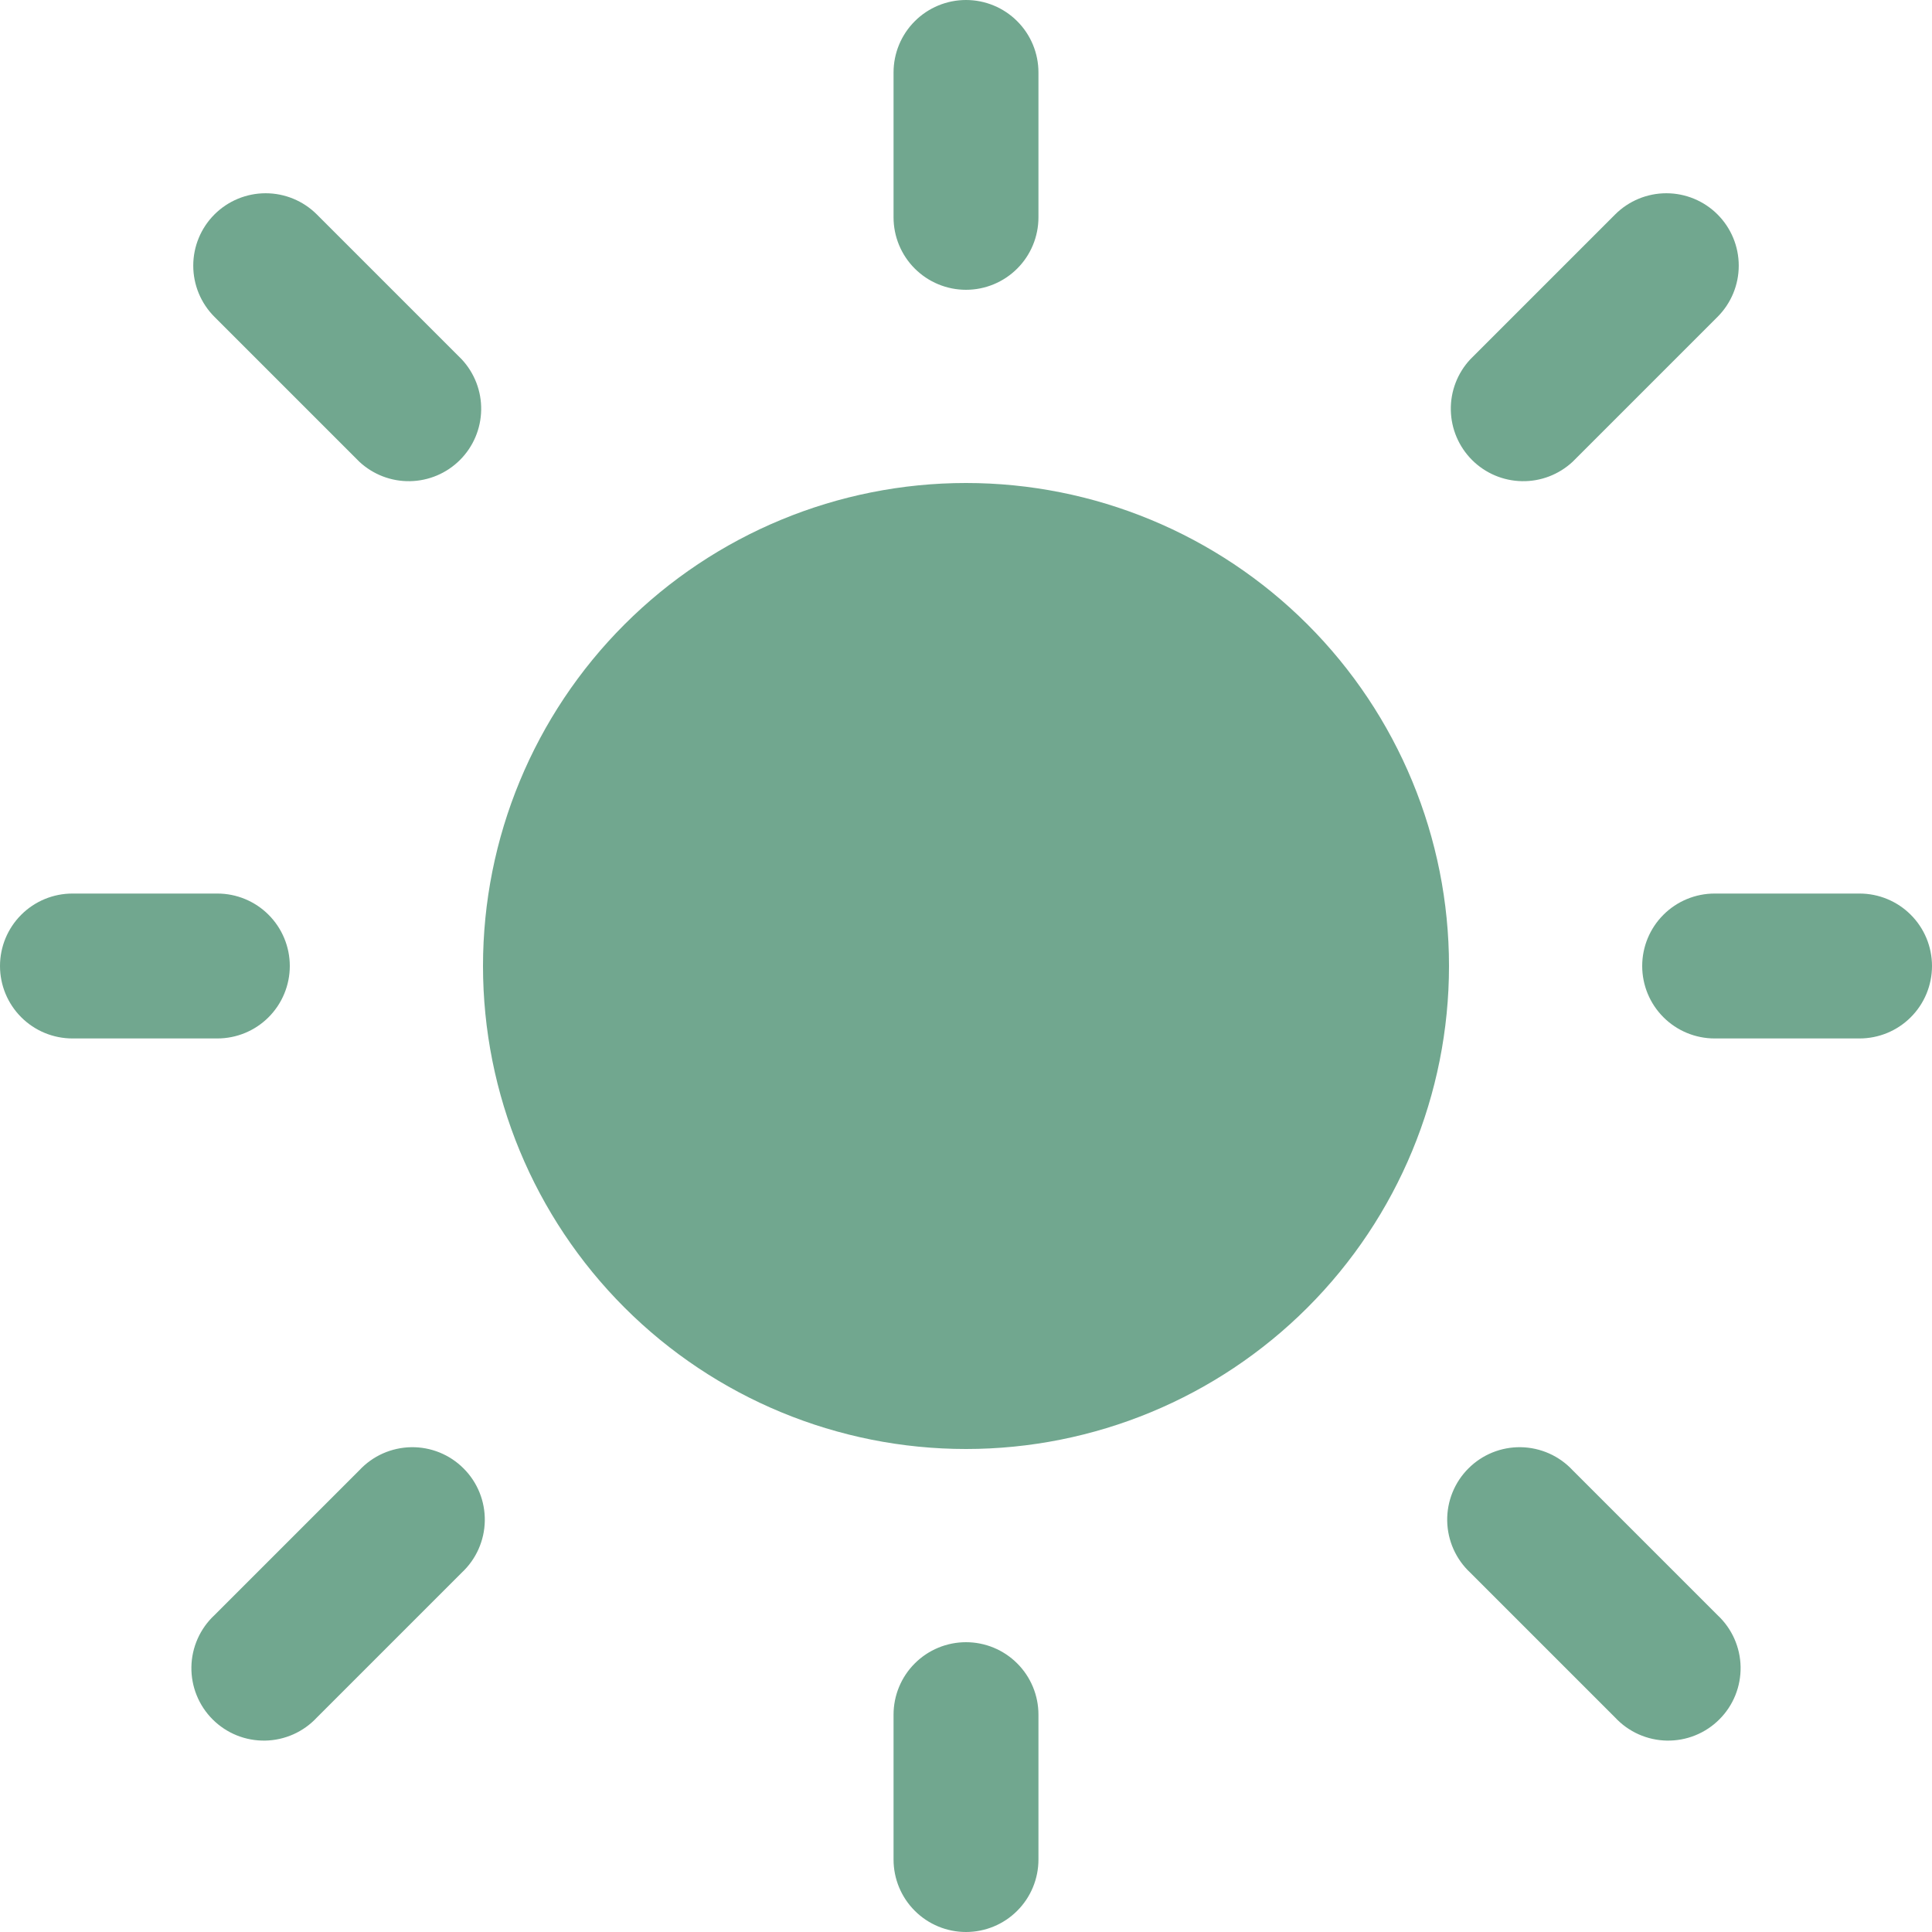
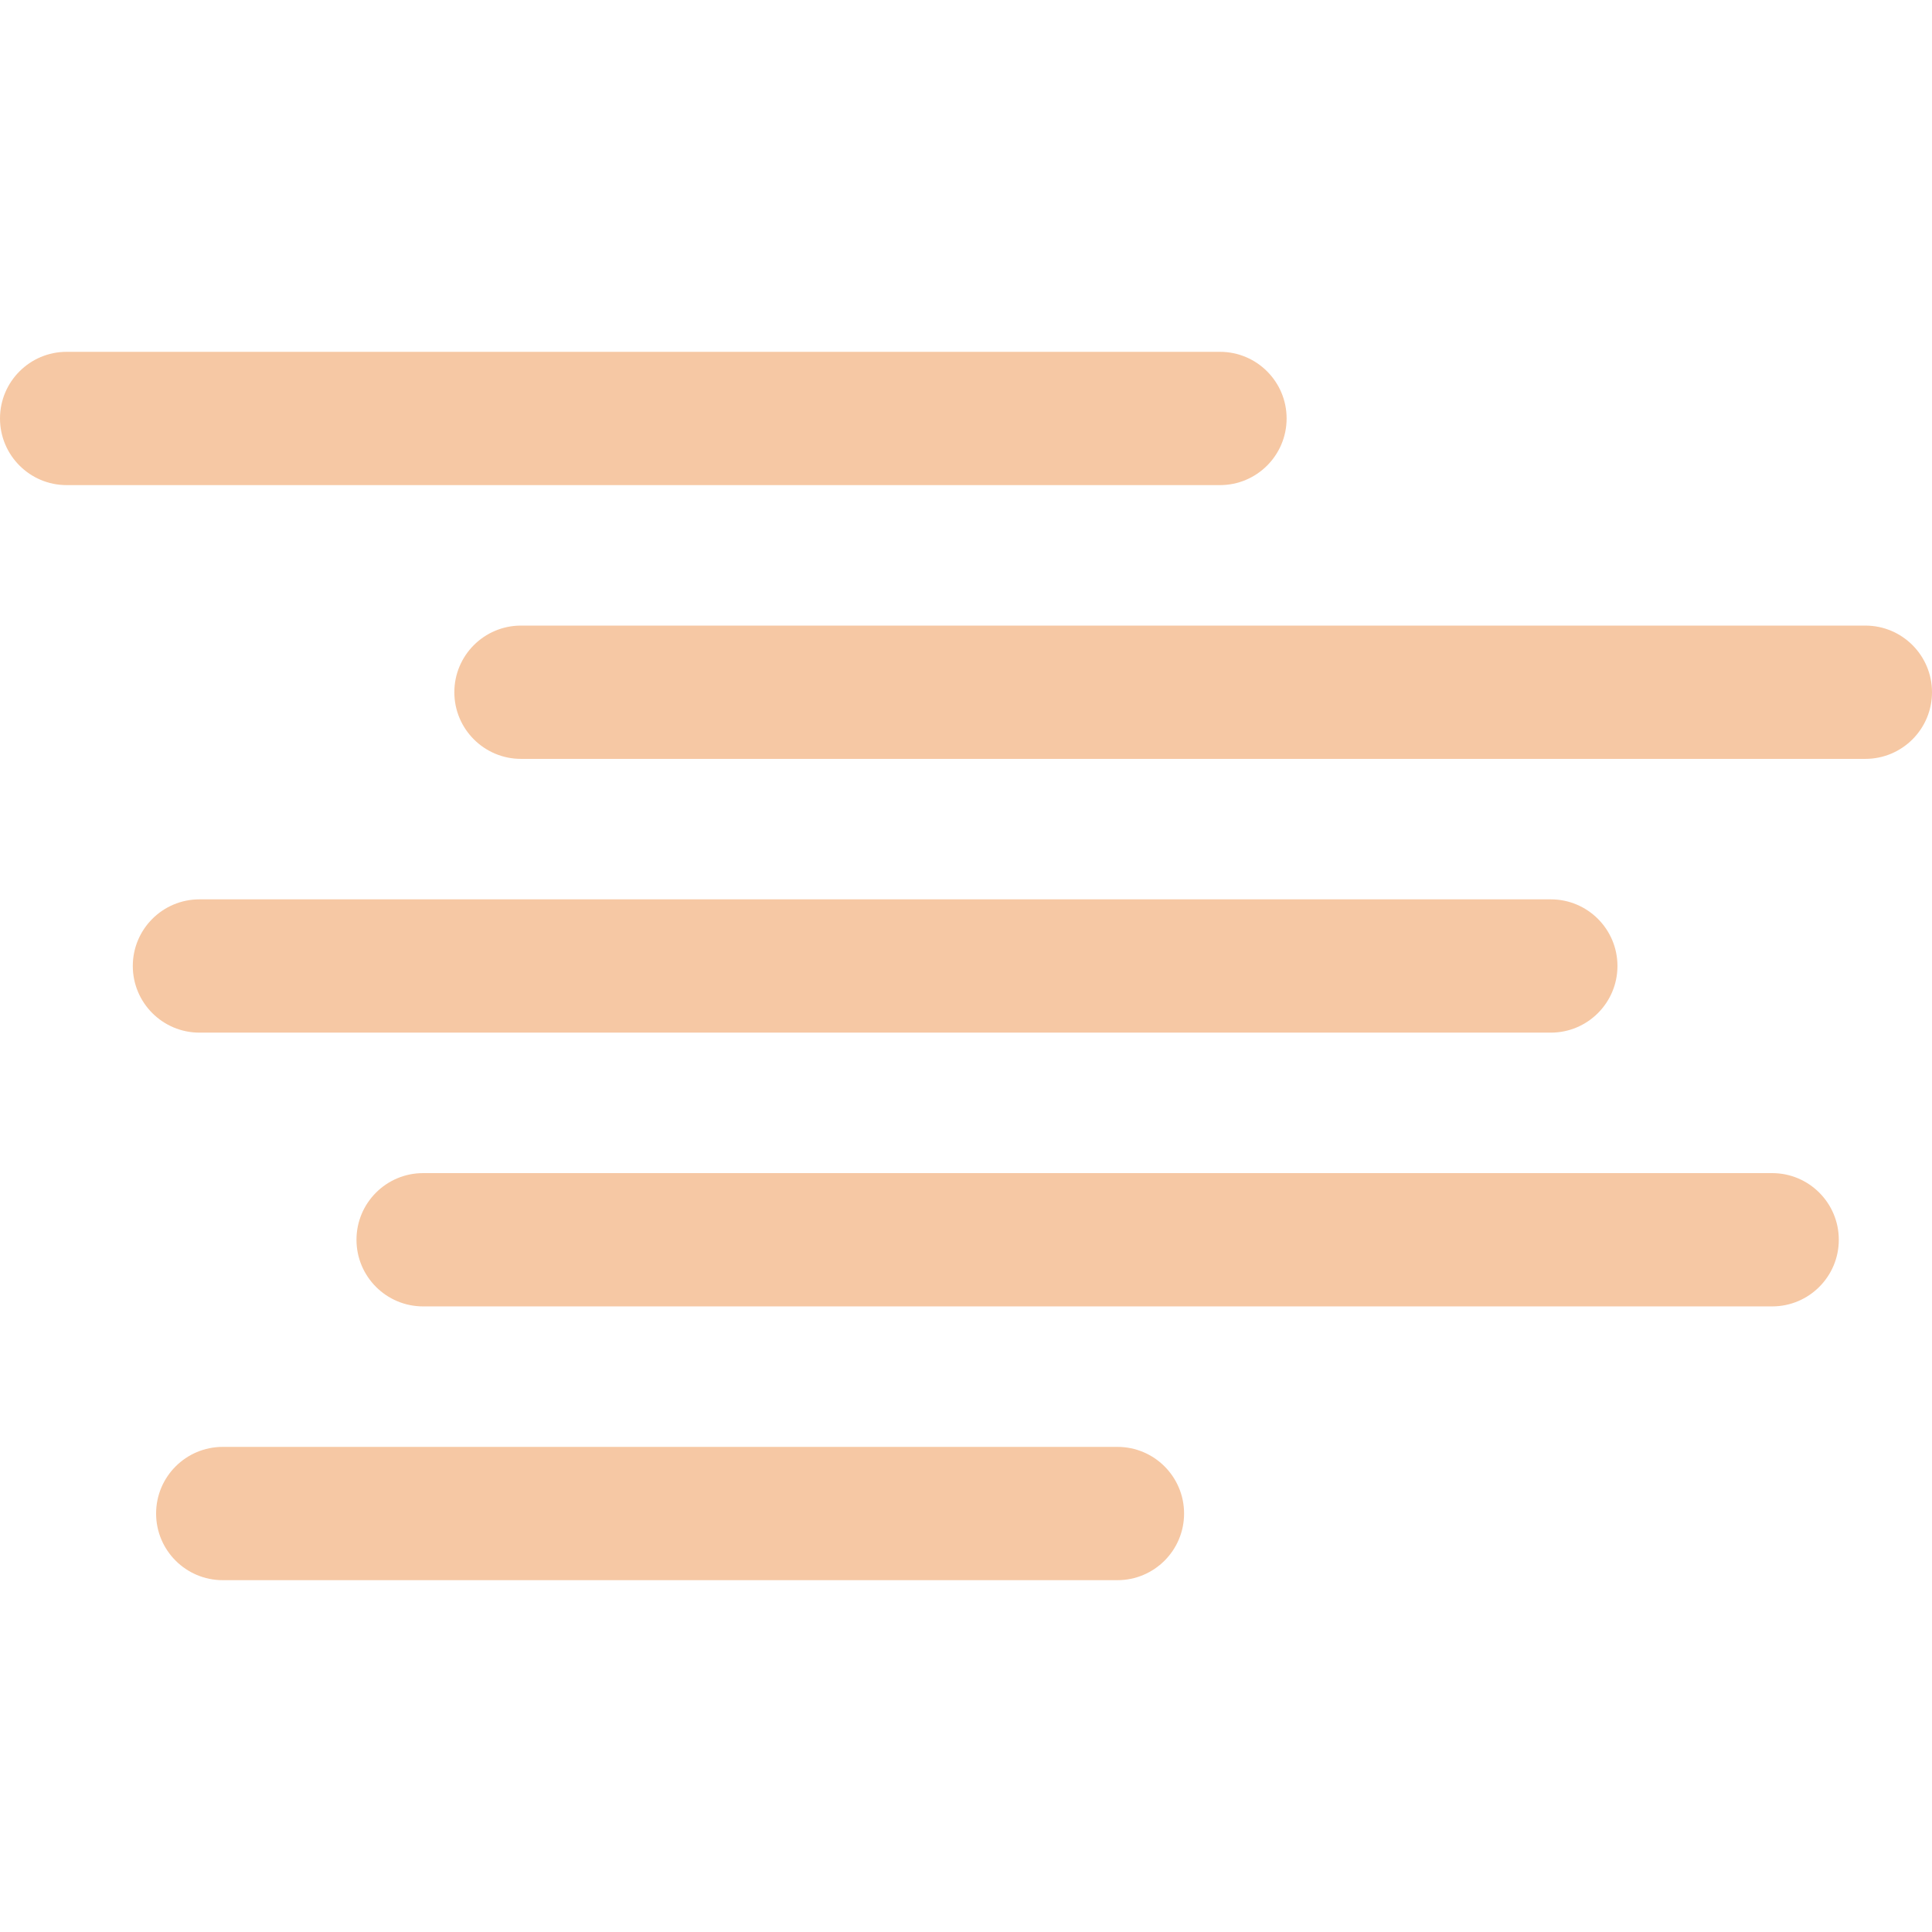
- <svg xmlns="http://www.w3.org/2000/svg" width="72" height="72" viewBox="0 0 72 72" fill="none">
-   <path d="M36 0C36.716 0 37.403 0.284 37.909 0.791C38.416 1.297 38.7 1.984 38.7 2.7V8.1C38.7 8.816 38.416 9.503 37.909 10.009C37.403 10.515 36.716 10.8 36 10.8C35.284 10.8 34.597 10.515 34.091 10.009C33.584 9.503 33.3 8.816 33.3 8.1V2.7C33.3 1.984 33.584 1.297 34.091 0.791C34.597 0.284 35.284 0 36 0ZM54 36C54 40.774 52.104 45.352 48.728 48.728C45.352 52.104 40.774 54 36 54C31.226 54 26.648 52.104 23.272 48.728C19.896 45.352 18 40.774 18 36C18 31.226 19.896 26.648 23.272 23.272C26.648 19.896 31.226 18 36 18C40.774 18 45.352 19.896 48.728 23.272C52.104 26.648 54 31.226 54 36ZM69.3 38.7C70.016 38.7 70.703 38.416 71.209 37.909C71.716 37.403 72 36.716 72 36C72 35.284 71.716 34.597 71.209 34.091C70.703 33.584 70.016 33.3 69.3 33.3H63.9C63.184 33.3 62.497 33.584 61.991 34.091C61.484 34.597 61.2 35.284 61.2 36C61.2 36.716 61.484 37.403 61.991 37.909C62.497 38.416 63.184 38.7 63.9 38.7H69.3ZM36 61.2C36.716 61.2 37.403 61.484 37.909 61.991C38.416 62.497 38.7 63.184 38.7 63.9V69.3C38.7 70.016 38.416 70.703 37.909 71.209C37.403 71.716 36.716 72 36 72C35.284 72 34.597 71.716 34.091 71.209C33.584 70.703 33.3 70.016 33.3 69.3V63.9C33.3 63.184 33.584 62.497 34.091 61.991C34.597 61.484 35.284 61.2 36 61.2ZM8.1 38.7C8.816 38.7 9.503 38.416 10.009 37.909C10.515 37.403 10.8 36.716 10.8 36C10.8 35.284 10.515 34.597 10.009 34.091C9.503 33.584 8.816 33.3 8.1 33.3H2.7C1.984 33.3 1.297 33.584 0.791 34.091C0.284 34.597 0 35.284 0 36C0 36.716 0.284 37.403 0.791 37.909C1.297 38.416 1.984 38.7 2.7 38.7H8.1ZM7.992 7.992C8.498 7.486 9.184 7.202 9.9 7.202C10.616 7.202 11.302 7.486 11.808 7.992L17.208 13.392C17.685 13.904 17.945 14.581 17.932 15.28C17.92 15.98 17.637 16.647 17.142 17.142C16.647 17.637 15.98 17.92 15.28 17.932C14.581 17.945 13.904 17.685 13.392 17.208L7.992 11.808C7.486 11.302 7.202 10.616 7.202 9.9C7.202 9.184 7.486 8.498 7.992 7.992ZM11.808 64.008C11.561 64.273 11.263 64.486 10.931 64.634C10.6 64.781 10.243 64.861 9.88 64.867C9.518 64.873 9.158 64.807 8.821 64.671C8.485 64.535 8.18 64.333 7.923 64.076C7.667 63.82 7.465 63.515 7.329 63.178C7.193 62.842 7.127 62.482 7.133 62.12C7.139 61.757 7.219 61.4 7.366 61.069C7.514 60.737 7.727 60.439 7.992 60.192L13.392 54.792C13.639 54.527 13.937 54.314 14.268 54.166C14.6 54.019 14.957 53.94 15.32 53.933C15.682 53.927 16.042 53.993 16.379 54.129C16.715 54.265 17.02 54.467 17.276 54.724C17.533 54.98 17.735 55.285 17.871 55.621C18.007 55.958 18.073 56.318 18.067 56.68C18.061 57.043 17.981 57.4 17.834 57.731C17.686 58.063 17.473 58.361 17.208 58.608L11.808 64.008ZM64.008 7.992C63.502 7.486 62.816 7.202 62.1 7.202C61.385 7.202 60.698 7.486 60.192 7.992L54.792 13.392C54.315 13.904 54.055 14.581 54.068 15.28C54.08 15.98 54.364 16.647 54.858 17.142C55.353 17.637 56.02 17.92 56.72 17.932C57.419 17.945 58.096 17.685 58.608 17.208L64.008 11.808C64.514 11.302 64.798 10.616 64.798 9.9C64.798 9.184 64.514 8.498 64.008 7.992ZM60.192 64.008C60.439 64.273 60.737 64.486 61.069 64.634C61.4 64.781 61.757 64.861 62.12 64.867C62.482 64.873 62.842 64.807 63.178 64.671C63.515 64.535 63.82 64.333 64.076 64.076C64.333 63.82 64.535 63.515 64.671 63.178C64.807 62.842 64.873 62.482 64.867 62.12C64.861 61.757 64.781 61.4 64.634 61.069C64.486 60.737 64.273 60.439 64.008 60.192L58.608 54.792C58.361 54.527 58.063 54.314 57.731 54.166C57.4 54.019 57.043 53.94 56.68 53.933C56.318 53.927 55.958 53.993 55.621 54.129C55.285 54.265 54.98 54.467 54.724 54.724C54.467 54.98 54.265 55.285 54.129 55.621C53.993 55.958 53.927 56.318 53.933 56.68C53.94 57.043 54.019 57.4 54.166 57.731C54.314 58.063 54.527 58.361 54.792 58.608L60.192 64.008Z" fill="#71A78F" />
+ <svg xmlns="http://www.w3.org/2000/svg" fill="#F6C8A4" height="800px" width="800px" version="1.1" id="Capa_1" viewBox="0 0 217.43 217.43" xml:space="preserve">
+   <g>
+     <path d="M144.797,47.095c0-4.142-3.358-7.5-7.5-7.5H7.5c-4.142,0-7.5,3.358-7.5,7.5c0,4.142,3.358,7.5,7.5,7.5h129.797   C141.439,54.595,144.797,51.237,144.797,47.095z" />
+     <path d="M209.93,70.405H58.632c-4.142,0-7.5,3.358-7.5,7.5s3.358,7.5,7.5,7.5H209.93c4.142,0,7.5-3.358,7.5-7.5   S214.072,70.405,209.93,70.405z" />
+     <path d="M174.53,116.214c4.142,0,7.5-3.358,7.5-7.5c0-4.142-3.358-7.5-7.5-7.5H22.446c-4.142,0-7.5,3.358-7.5,7.5   c0,4.142,3.358,7.5,7.5,7.5H174.53z" />
+     <path d="M199.441,132.024H47.619c-4.142,0-7.5,3.358-7.5,7.5s3.358,7.5,7.5,7.5h151.822c4.142,0,7.5-3.358,7.5-7.5   S203.583,132.024,199.441,132.024z" />
+     <path d="M125.759,162.835H25.068c-4.142,0-7.5,3.358-7.5,7.5c0,4.142,3.358,7.5,7.5,7.5h100.69c4.142,0,7.5-3.358,7.5-7.5   C133.259,166.193,129.901,162.835,125.759,162.835z" />
+   </g>
</svg>
